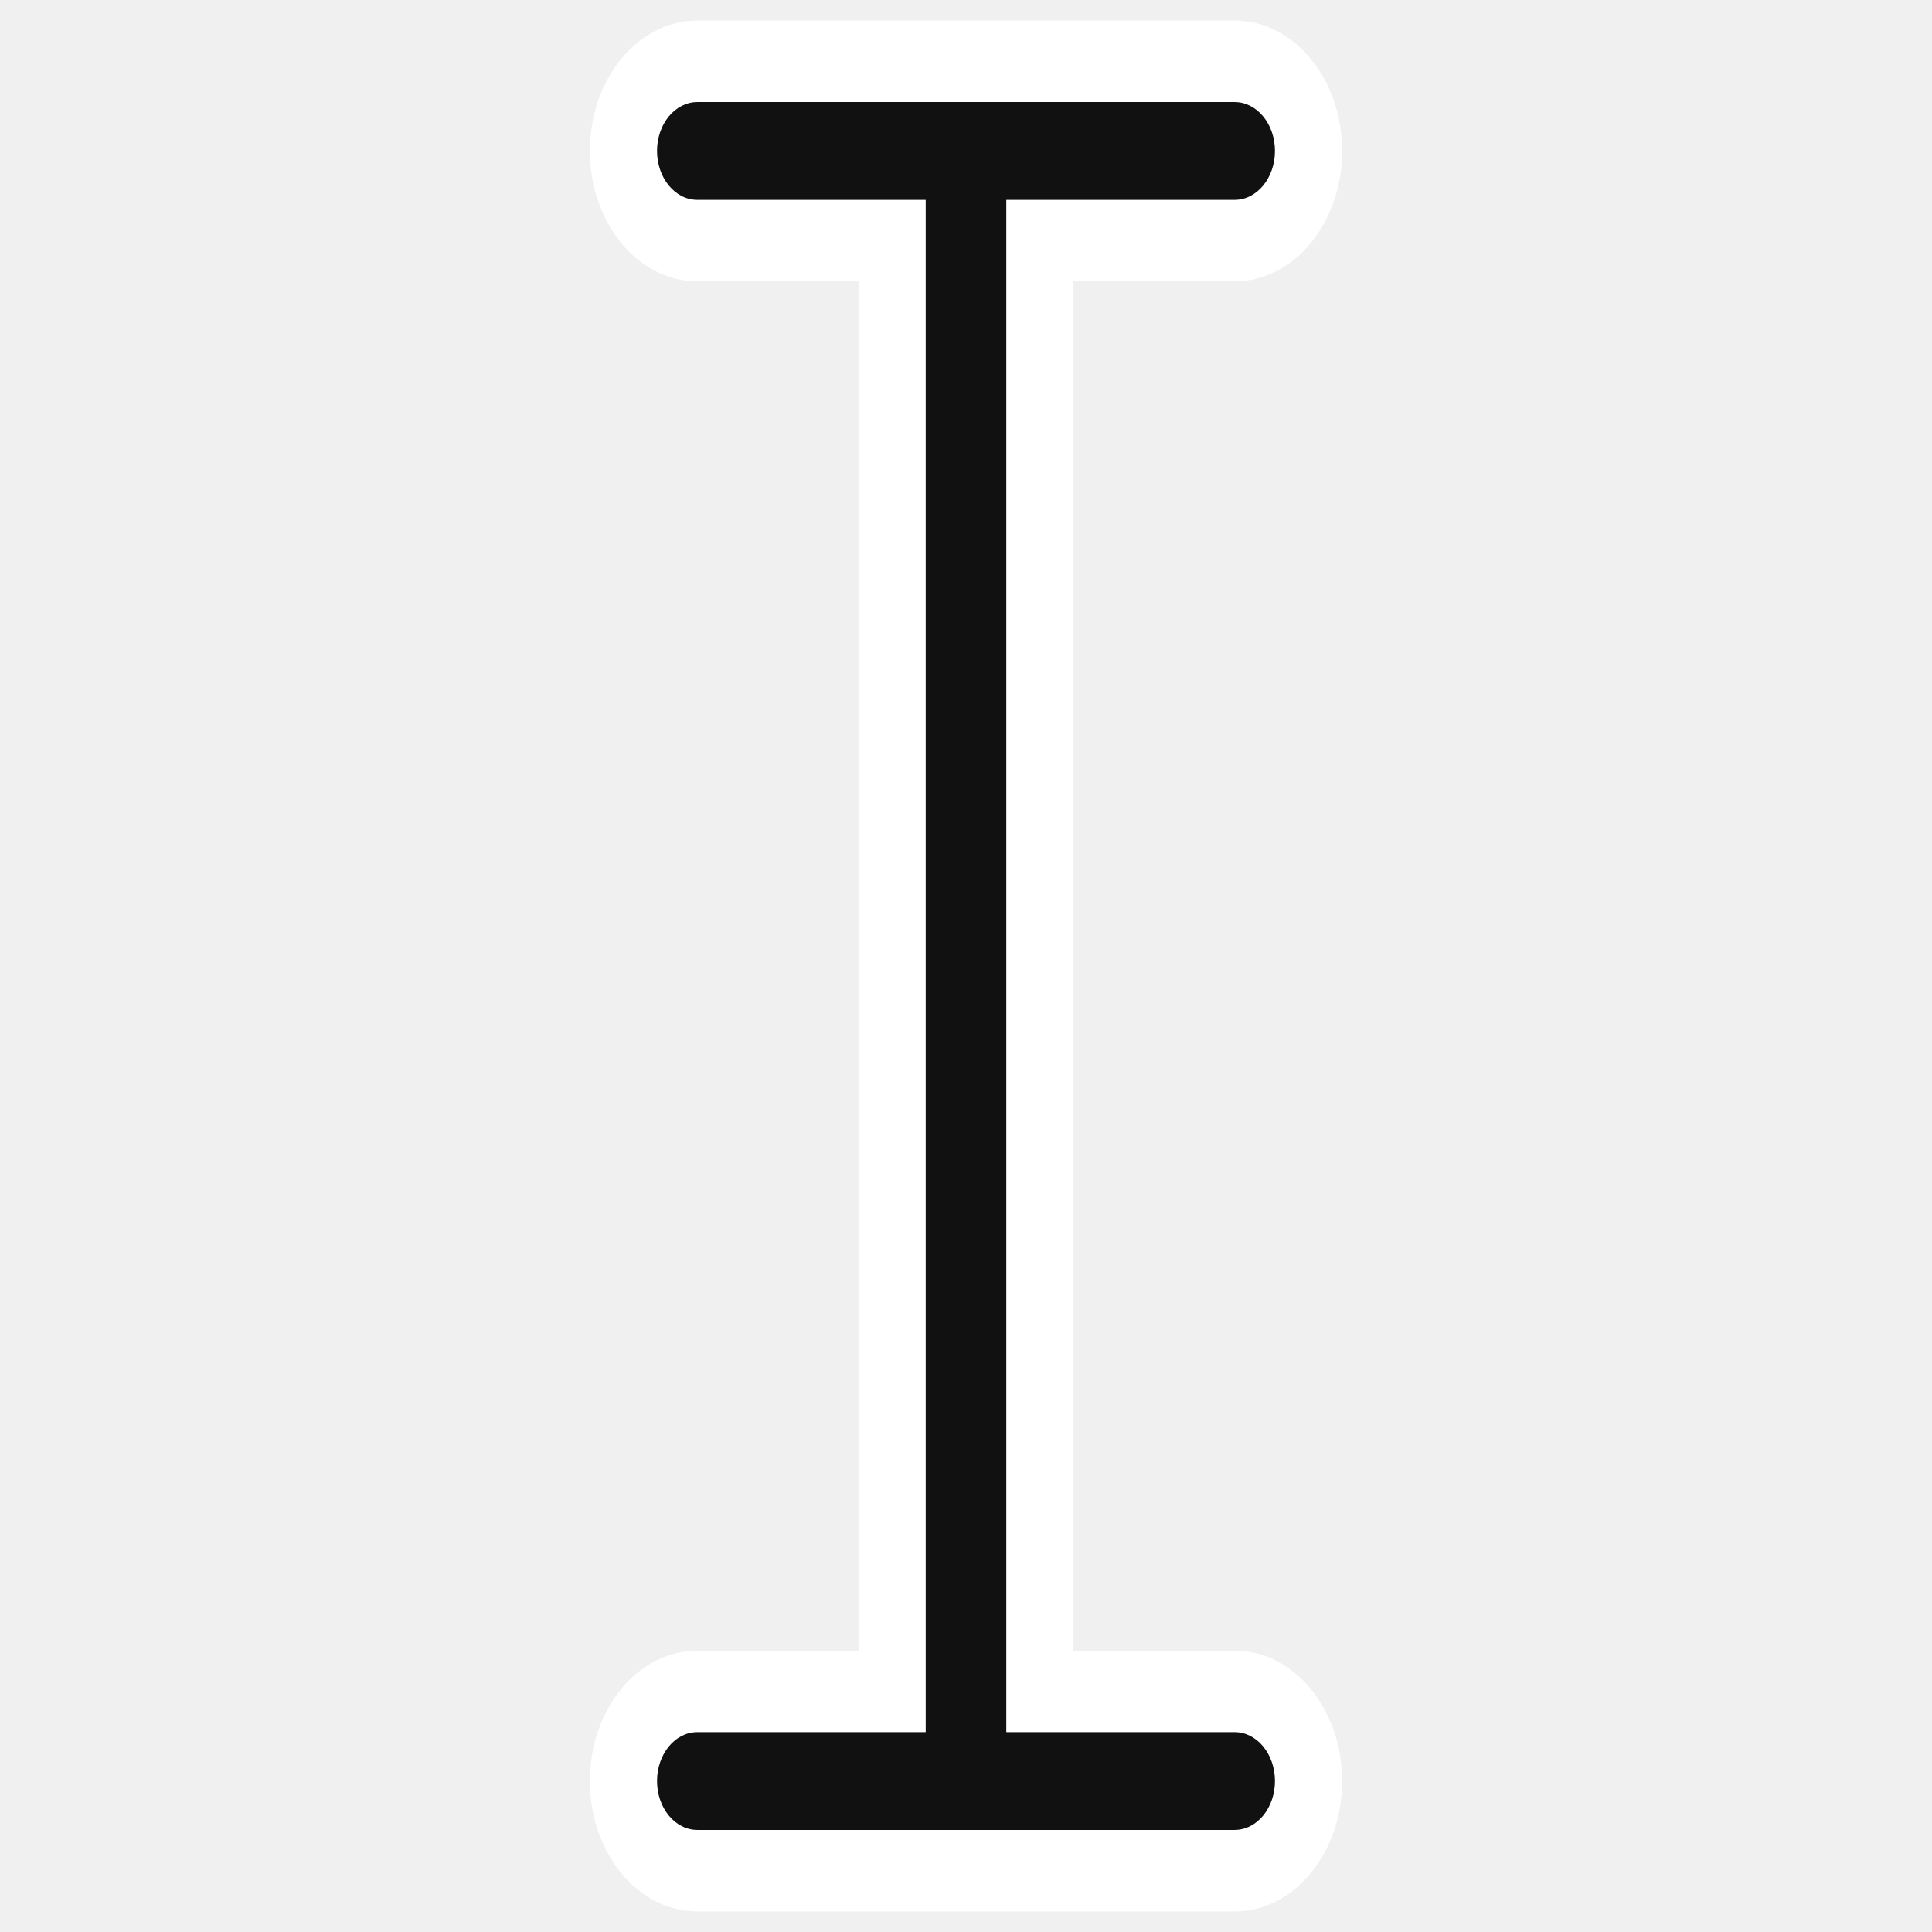
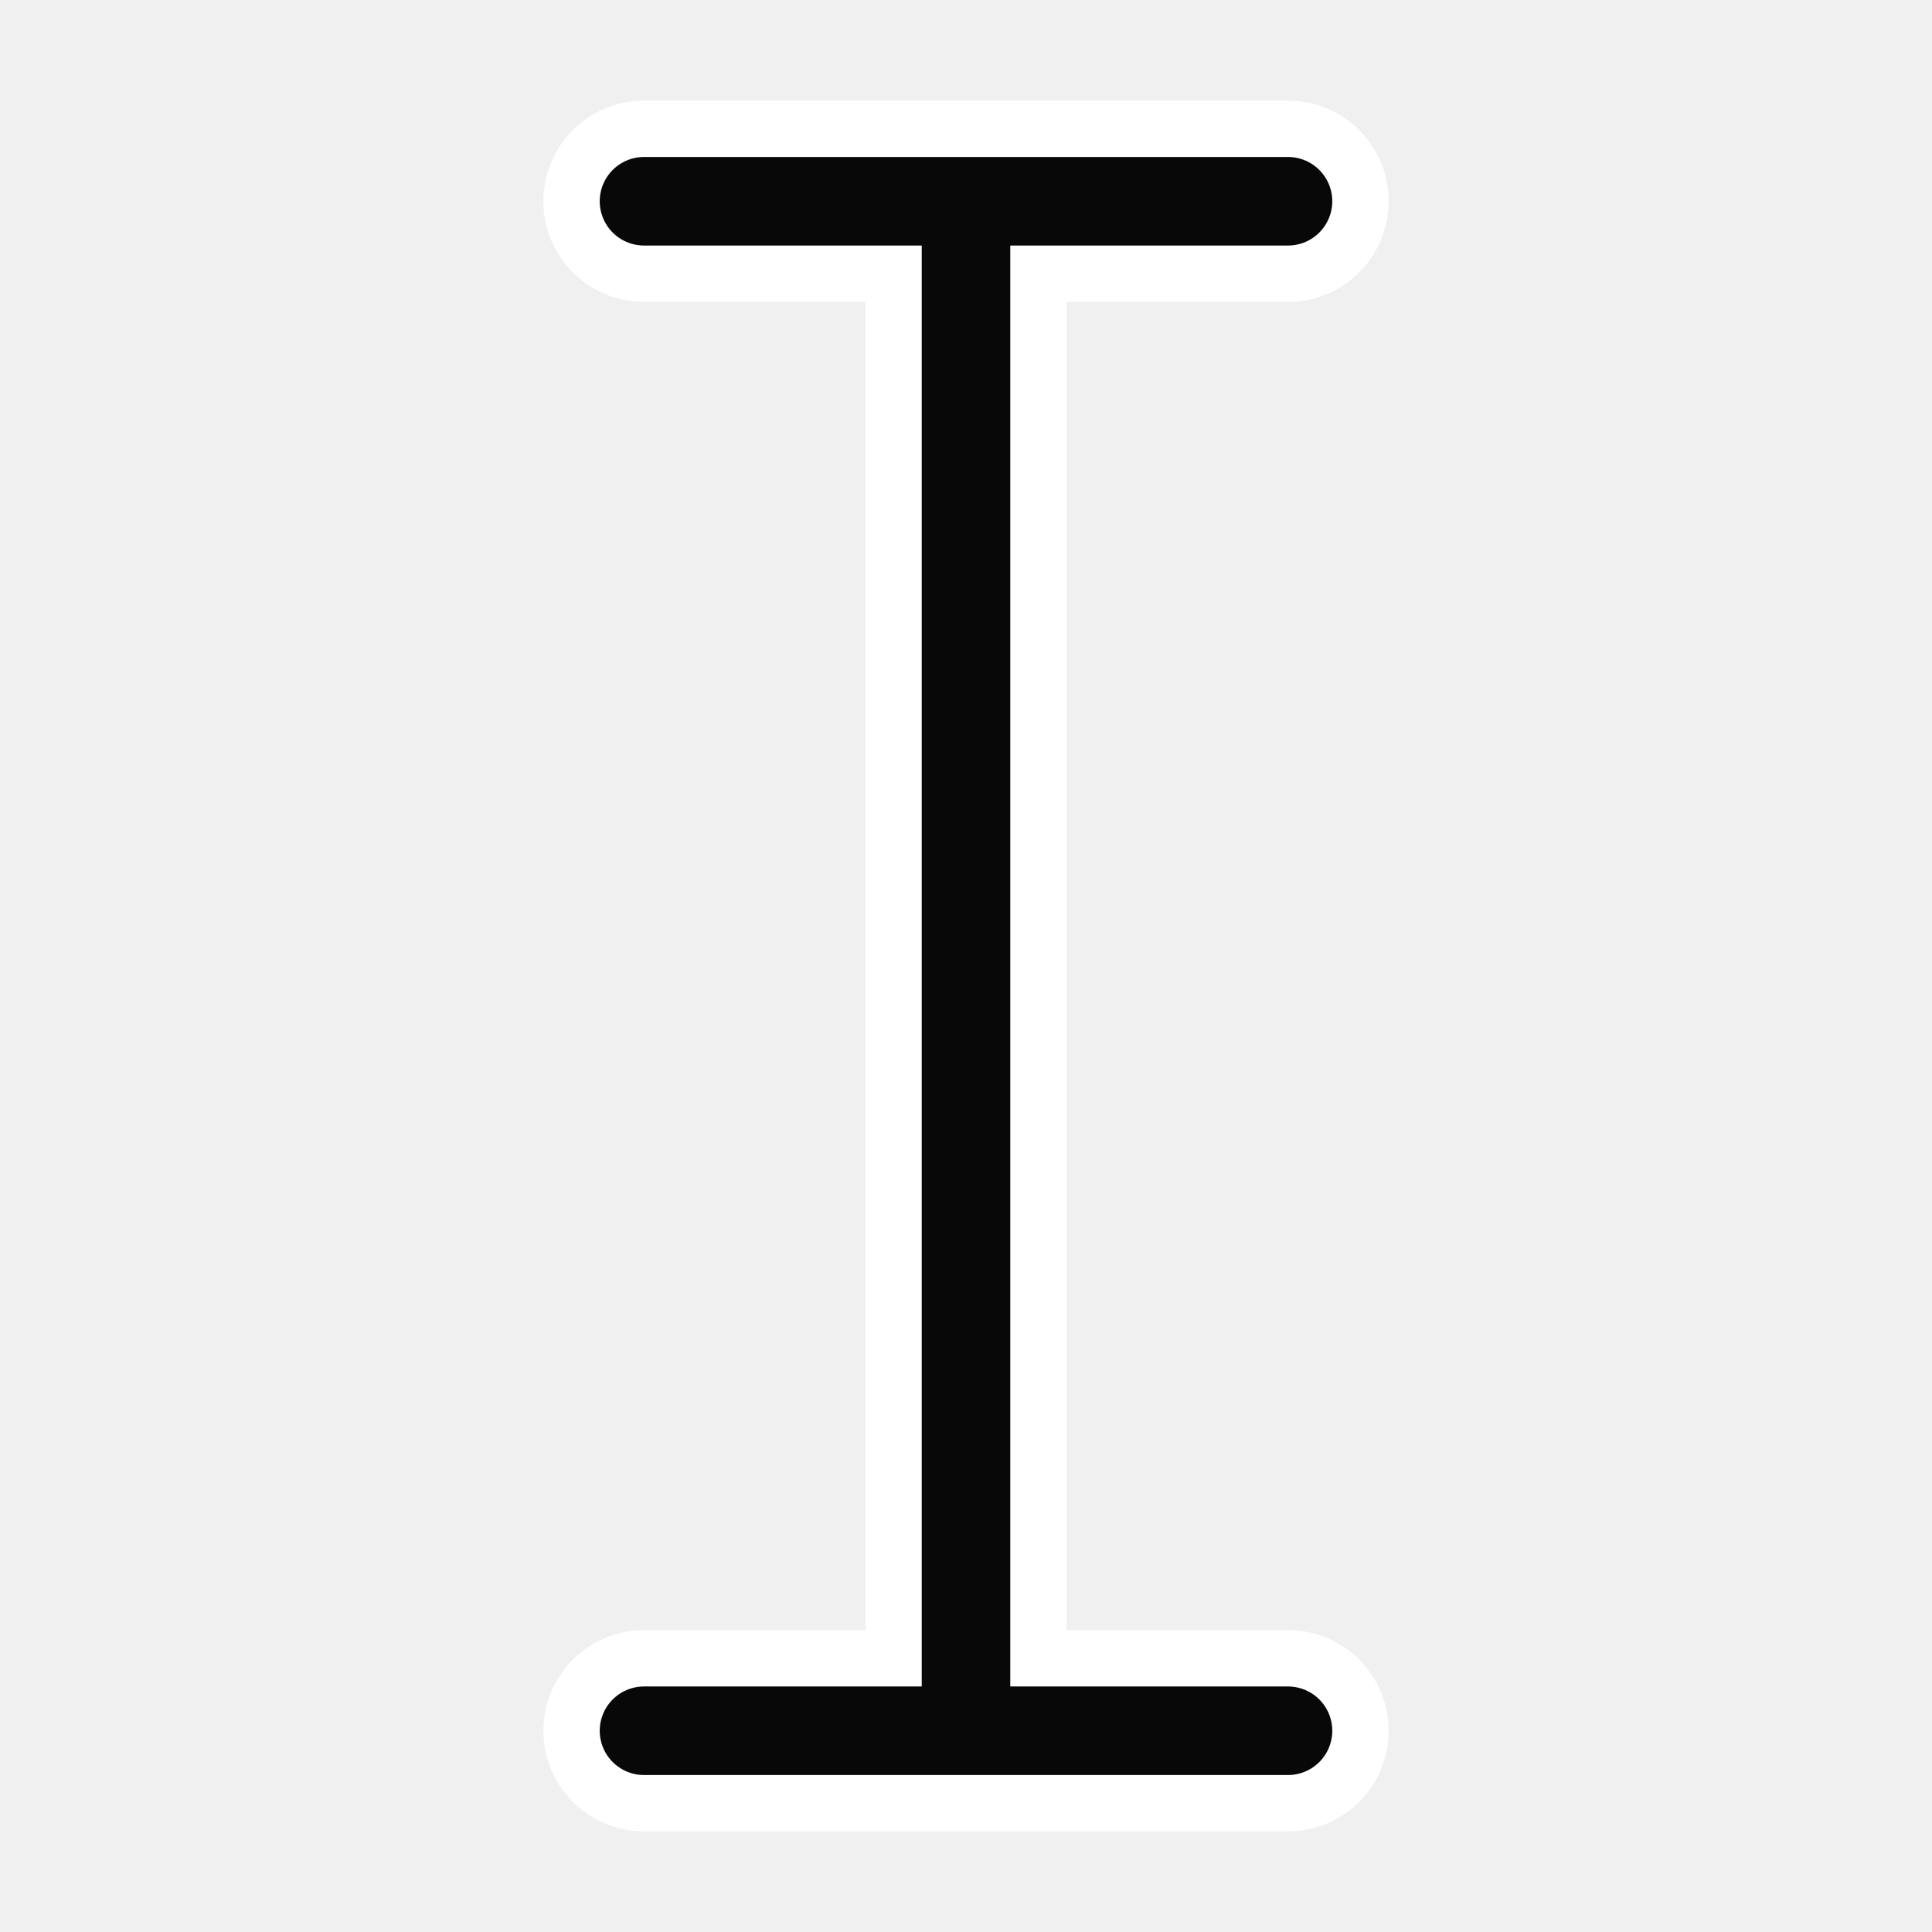
- <svg xmlns="http://www.w3.org/2000/svg" width="24" height="24" viewBox="0 0 32 32">
-   <g transform="translate(1.76 -1.28) scale(0.89 1.08)">
-     <g fill="#ffffff">
-       <rect x="9" y="1.5" width="14" height="4" rx="2" />
-       <rect x="14" y="2" width="4" height="28" rx="2" />
-       <rect x="9" y="26.5" width="14" height="4" rx="2" />
-     </g>
-     <g fill="#111111">
-       <rect x="10.25" y="2.75" width="11.5" height="1.5" rx="0.75" />
-       <rect x="15.25" y="3.25" width="1.5" height="25.5" rx="0.75" />
-       <rect x="10.25" y="27.75" width="11.5" height="1.5" rx="0.75" />
-     </g>
-   </g>
+ <svg xmlns="http://www.w3.org/2000/svg" width="24" height="24" viewBox="0 0 48 48">
+   <path d="M16 5h16M24 5v38M16 43h16" fill="none" stroke="#ffffff" stroke-width="5" stroke-linecap="round" stroke-linejoin="round" />
+   <path d="M16 5h16M24 5v38M16 43h16" fill="none" stroke="#080808" stroke-width="2.2" stroke-linecap="round" stroke-linejoin="round" />
</svg>
